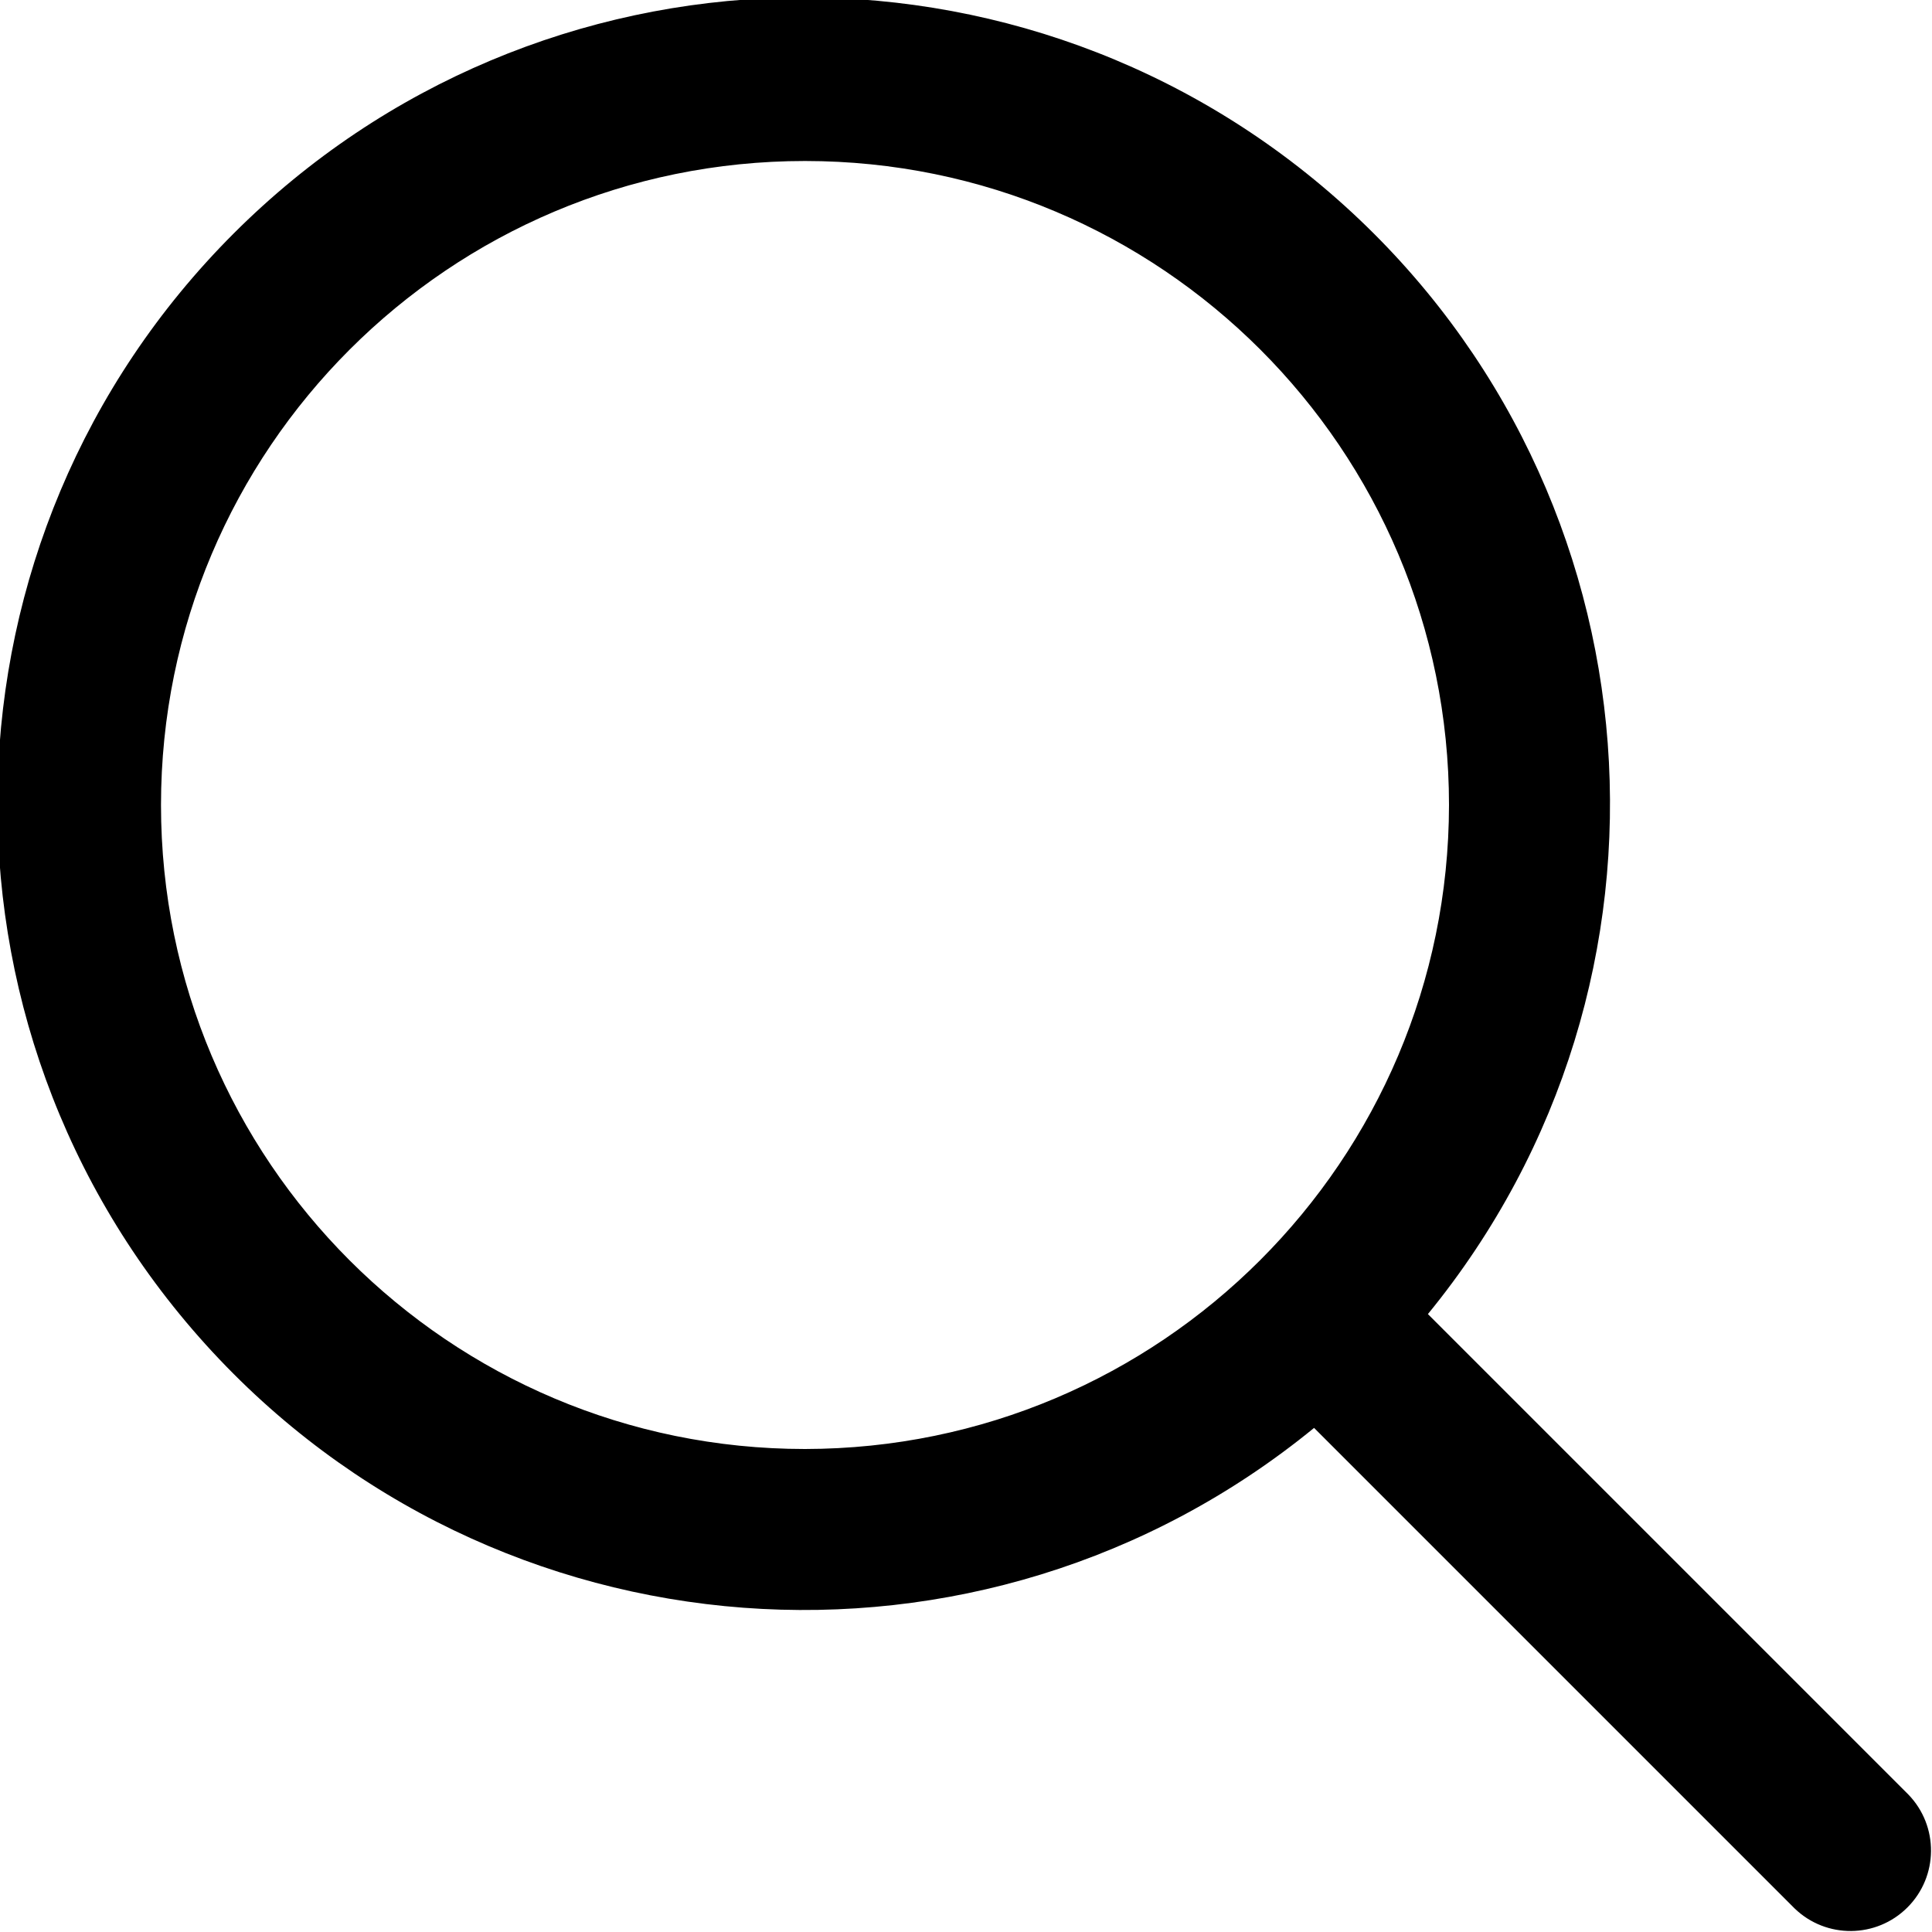
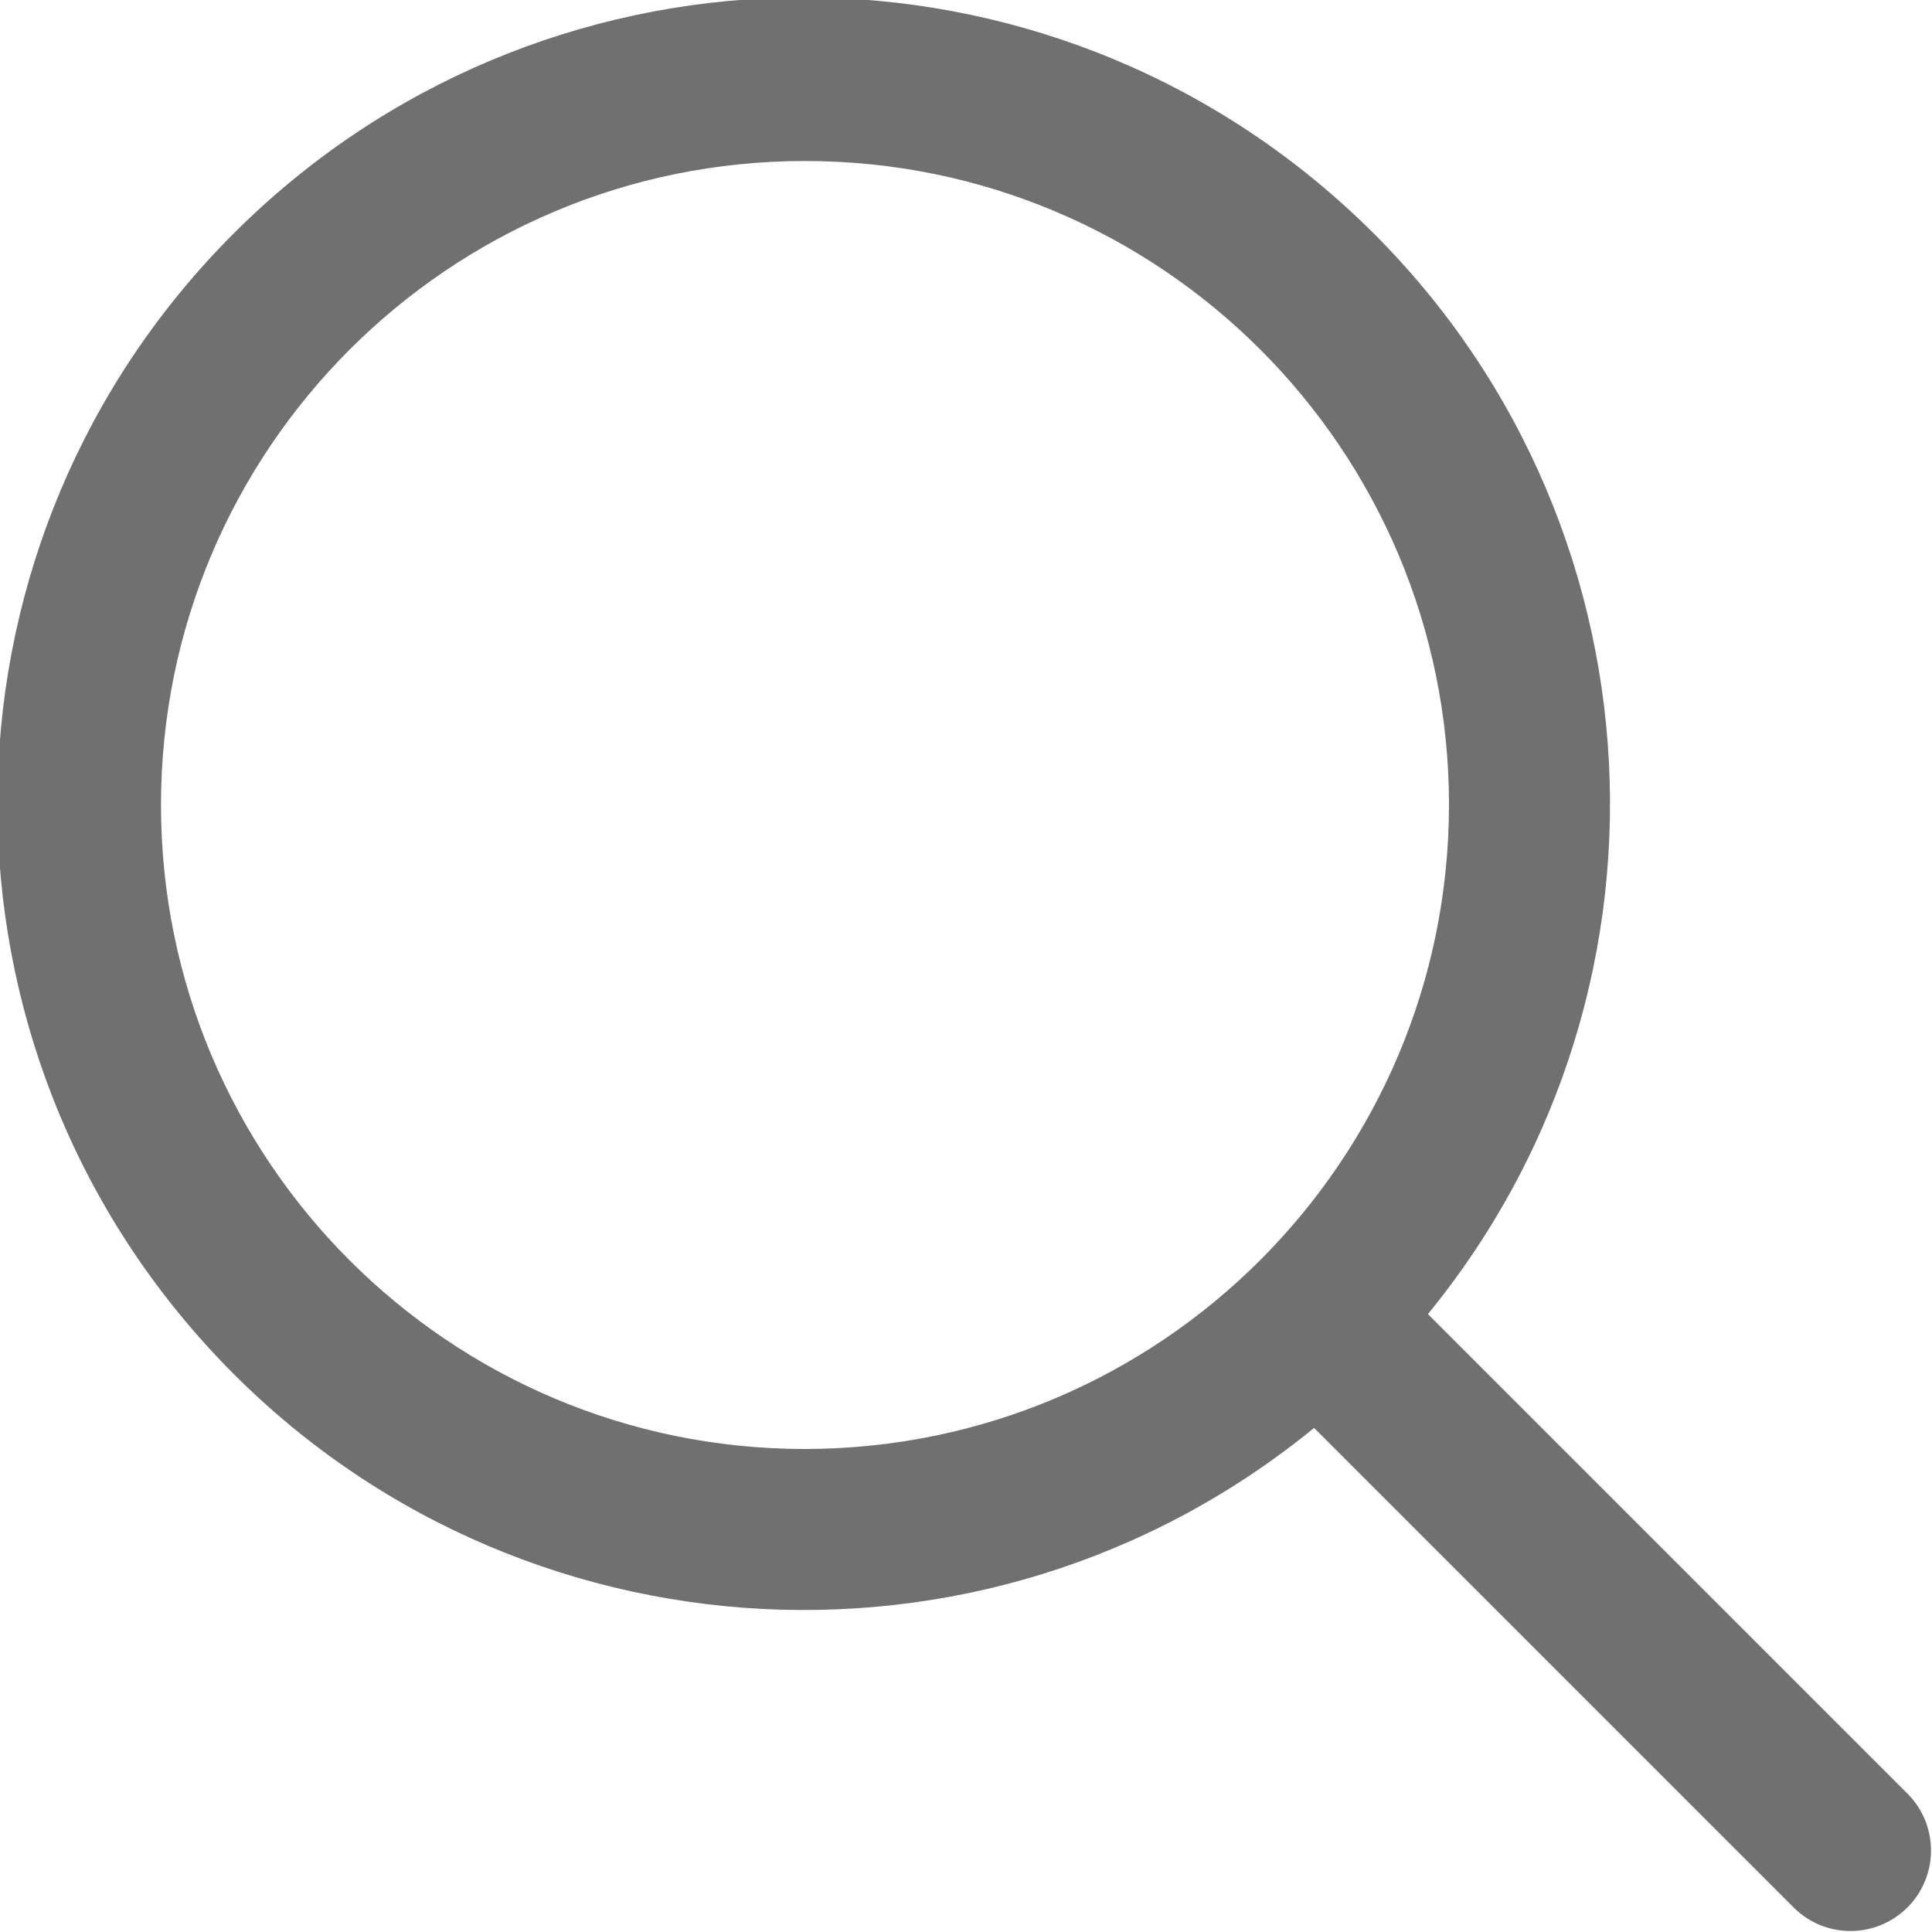
- <svg xmlns="http://www.w3.org/2000/svg" id="Outline" viewBox="0 0 24 24" width="512" height="512">
+ <svg xmlns="http://www.w3.org/2000/svg" fill="#707070" id="Outline" viewBox="0 0 24 24" width="512" height="512">
  <path d="M23.707,22.293l-5.969-5.969a10.016,10.016,0,1,0-1.414,1.414l5.969,5.969a1,1,0,0,0,1.414-1.414ZM10,18a8,8,0,1,1,8-8A8.009,8.009,0,0,1,10,18Z" />
</svg>
